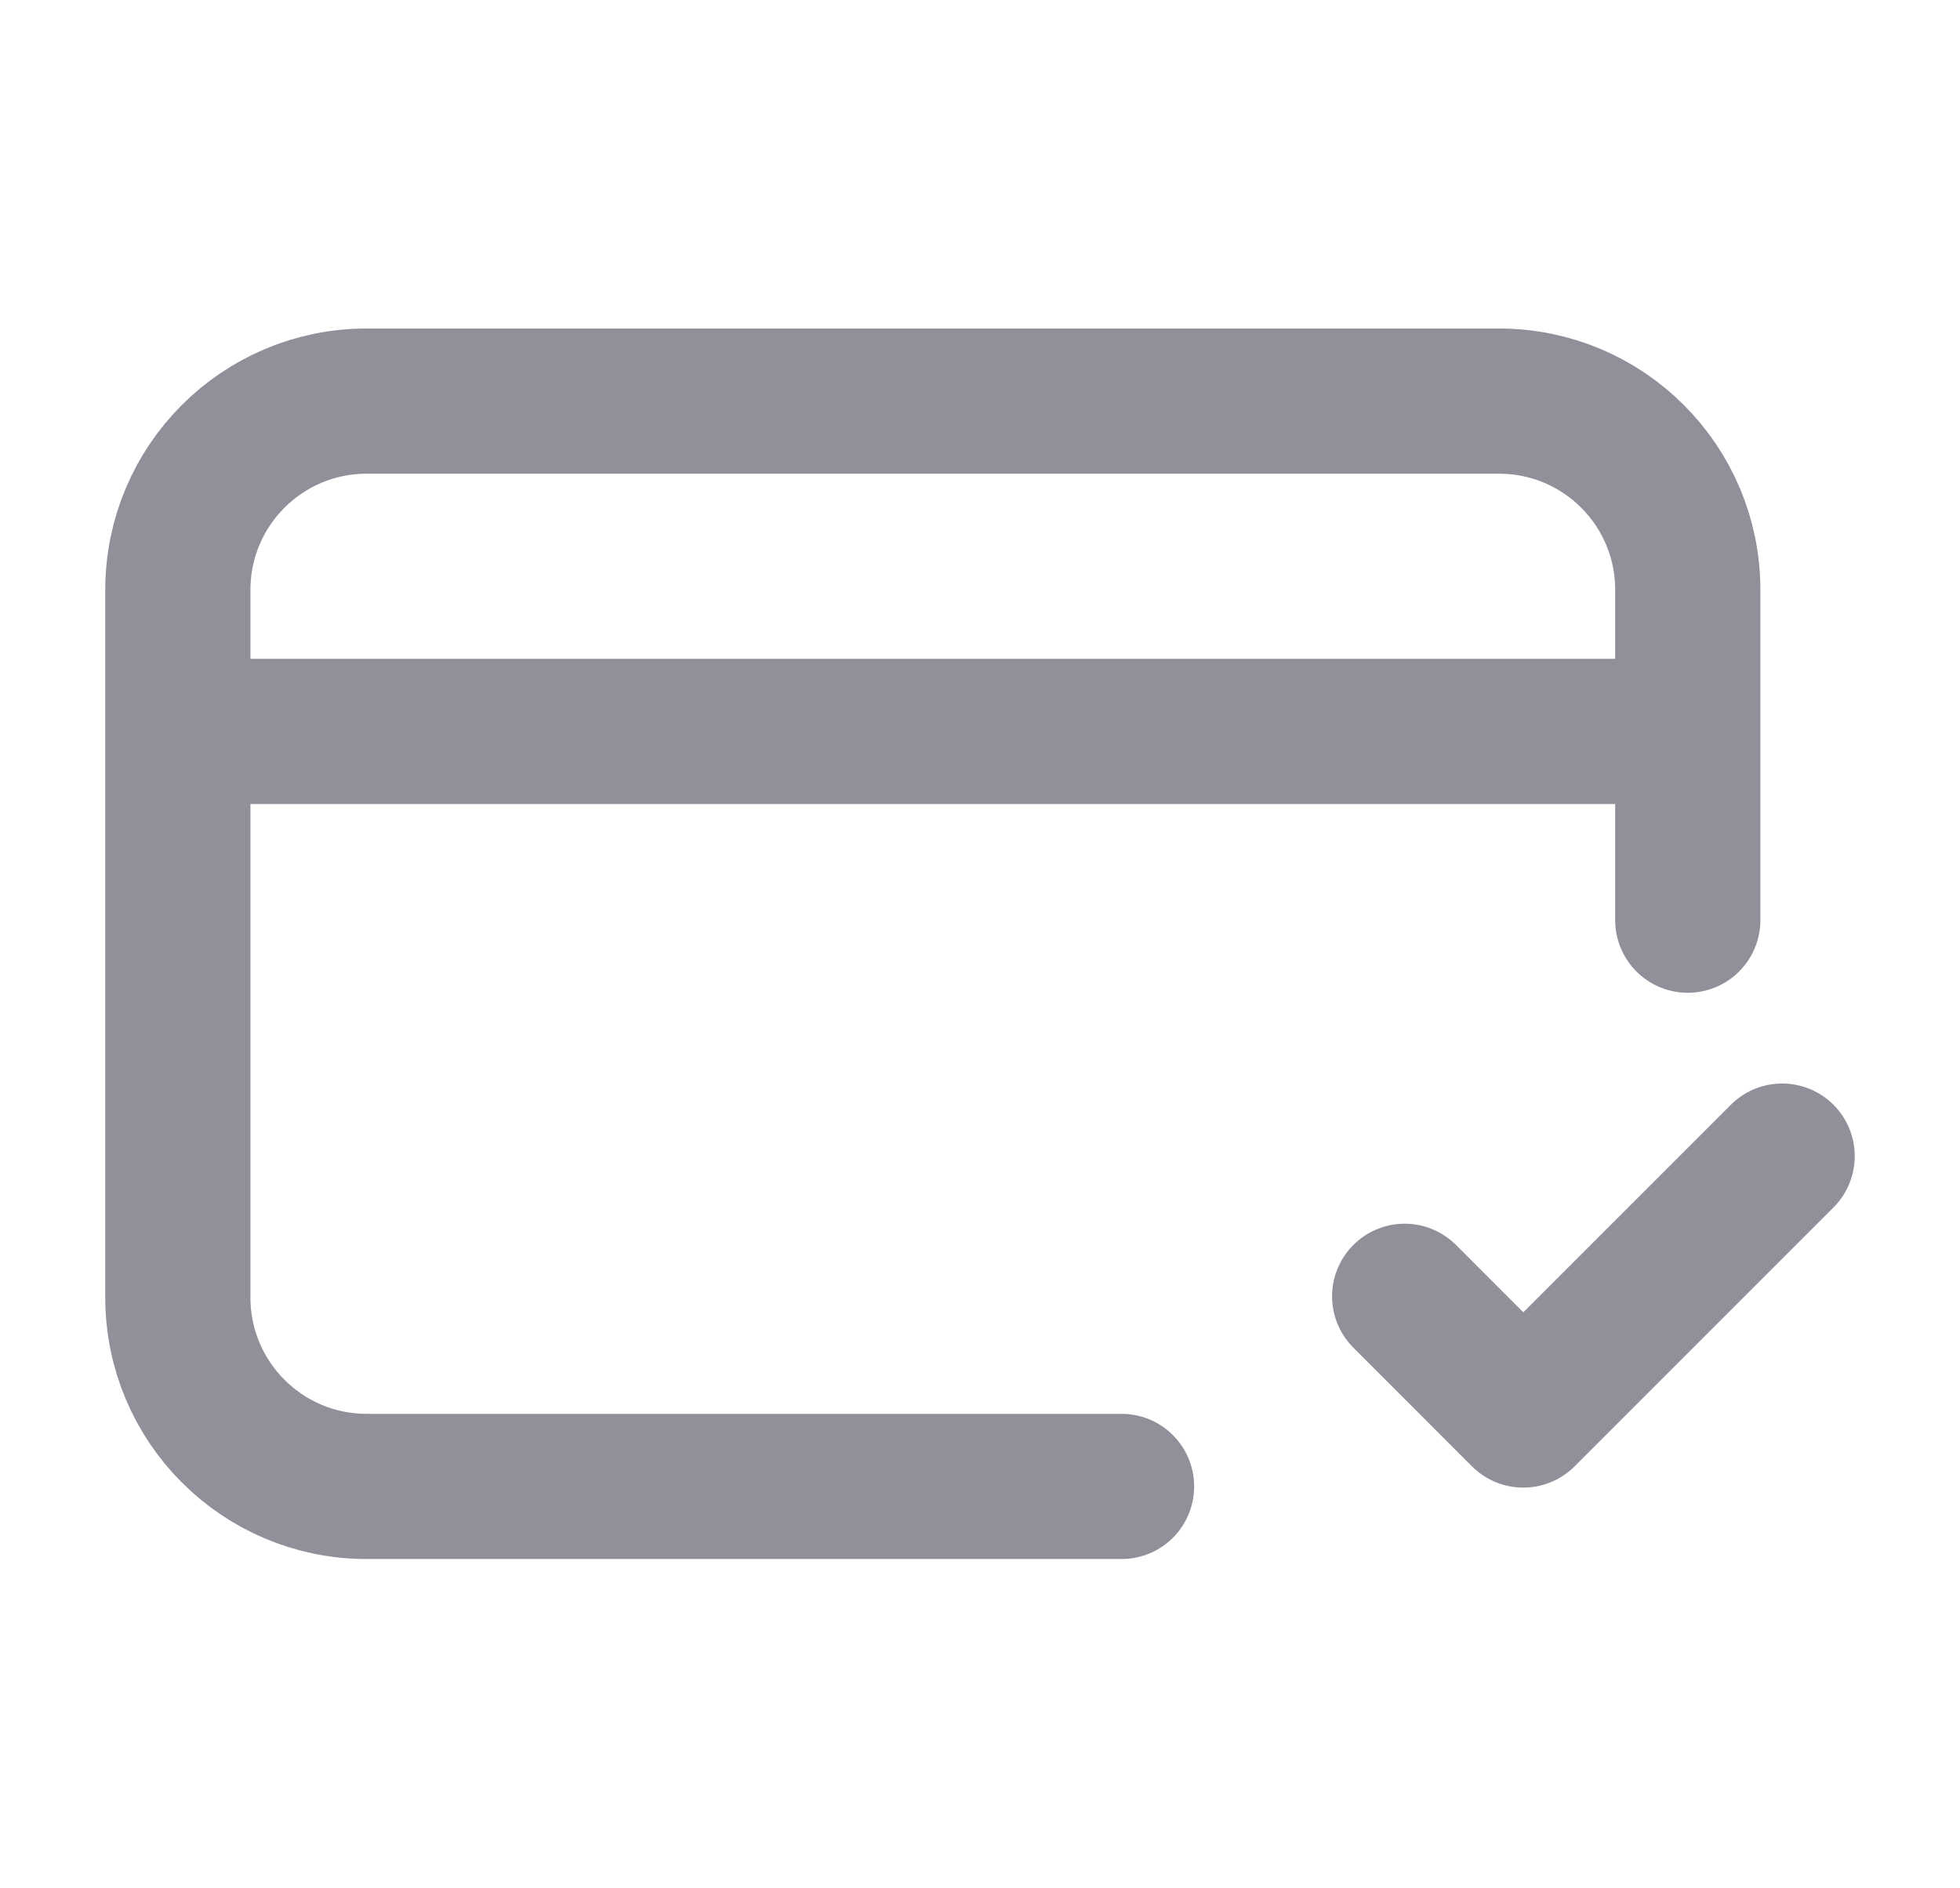
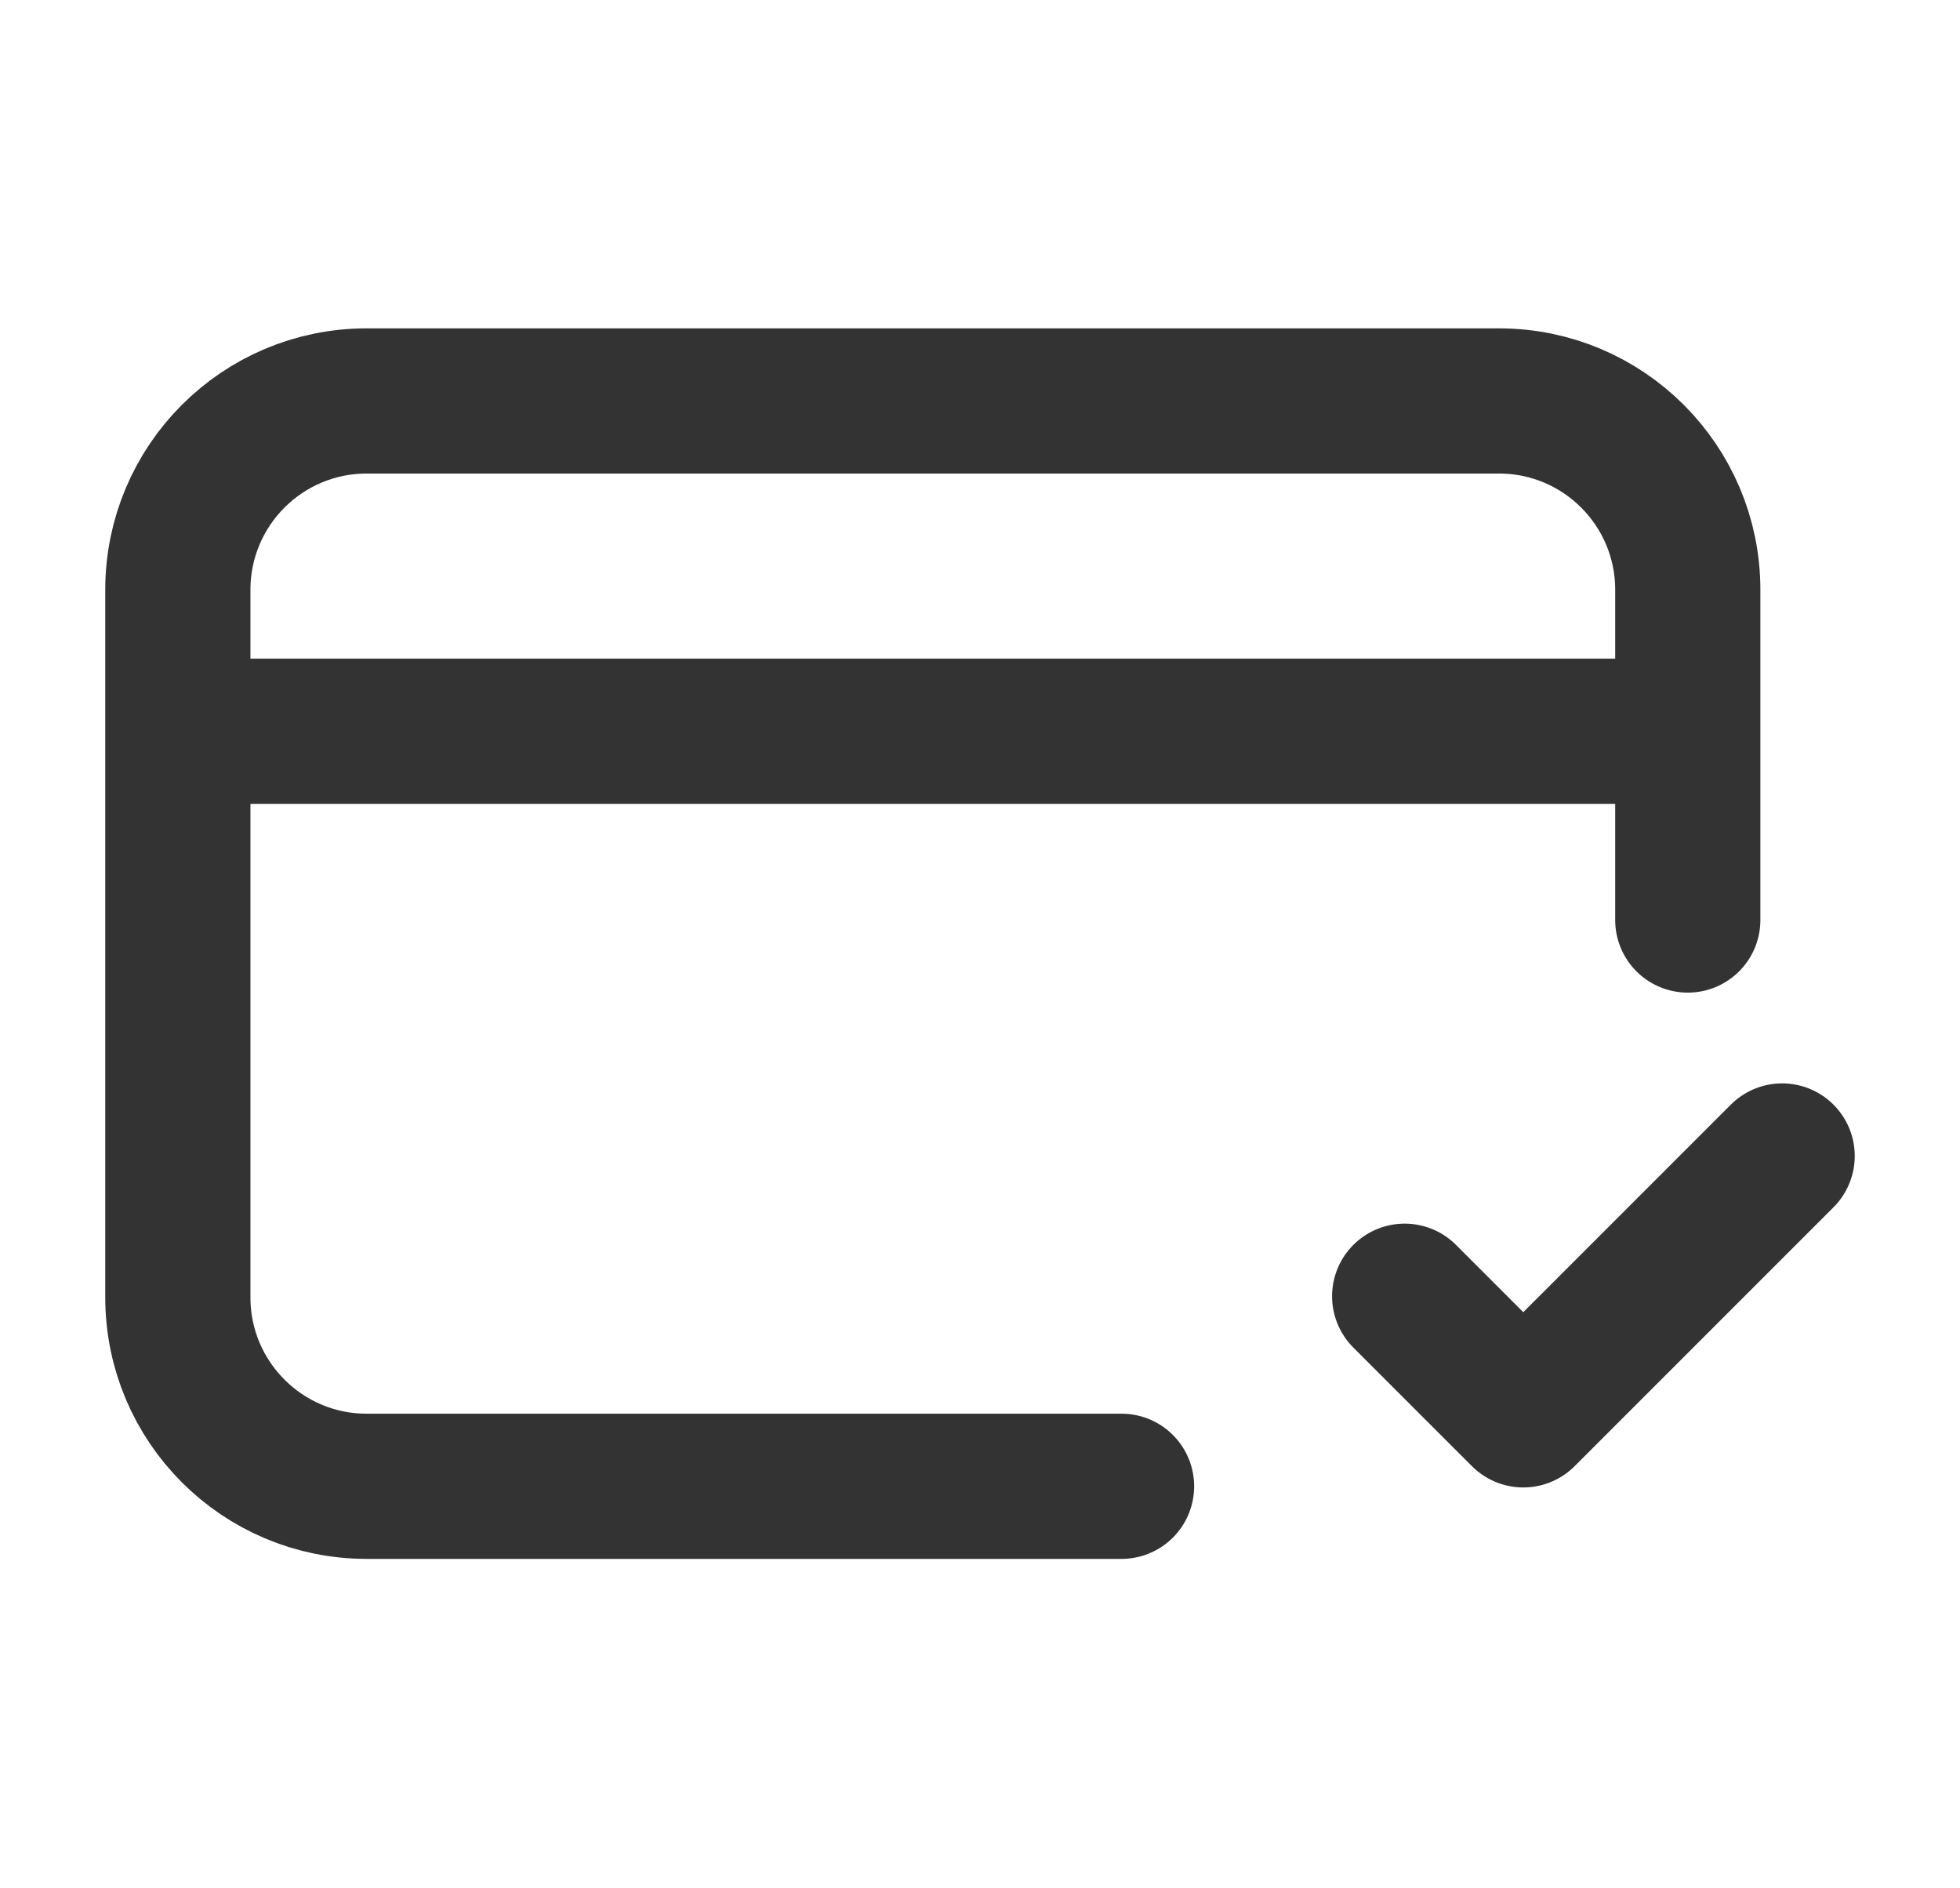
<svg xmlns="http://www.w3.org/2000/svg" width="27" height="26" viewBox="0 0 27 26" fill="none">
-   <path d="M15.45 20.475H5.05C3.615 20.475 2.451 19.311 2.45 17.875L2.45 8.125C2.45 6.689 3.614 5.525 5.05 5.525H20.65C22.086 5.525 23.25 6.688 23.25 8.124L23.25 12.675M19.35 17.856L20.984 19.491L24.55 15.925M3.1 10.075H22.6" stroke="#90909A" stroke-width="2" stroke-linecap="round" stroke-linejoin="round" />
+   <path d="M15.45 20.473H5.05C3.615 20.473 2.451 19.309 2.45 17.873L2.45 8.124C2.45 6.688 3.614 5.523 5.05 5.523H20.65C22.086 5.523 23.25 6.687 23.25 8.123L23.25 12.673M19.35 17.855L20.984 19.489L24.55 15.923M3.1 10.073H22.6" stroke="#333333" stroke-width="2" stroke-linecap="round" stroke-linejoin="round" />
</svg>
